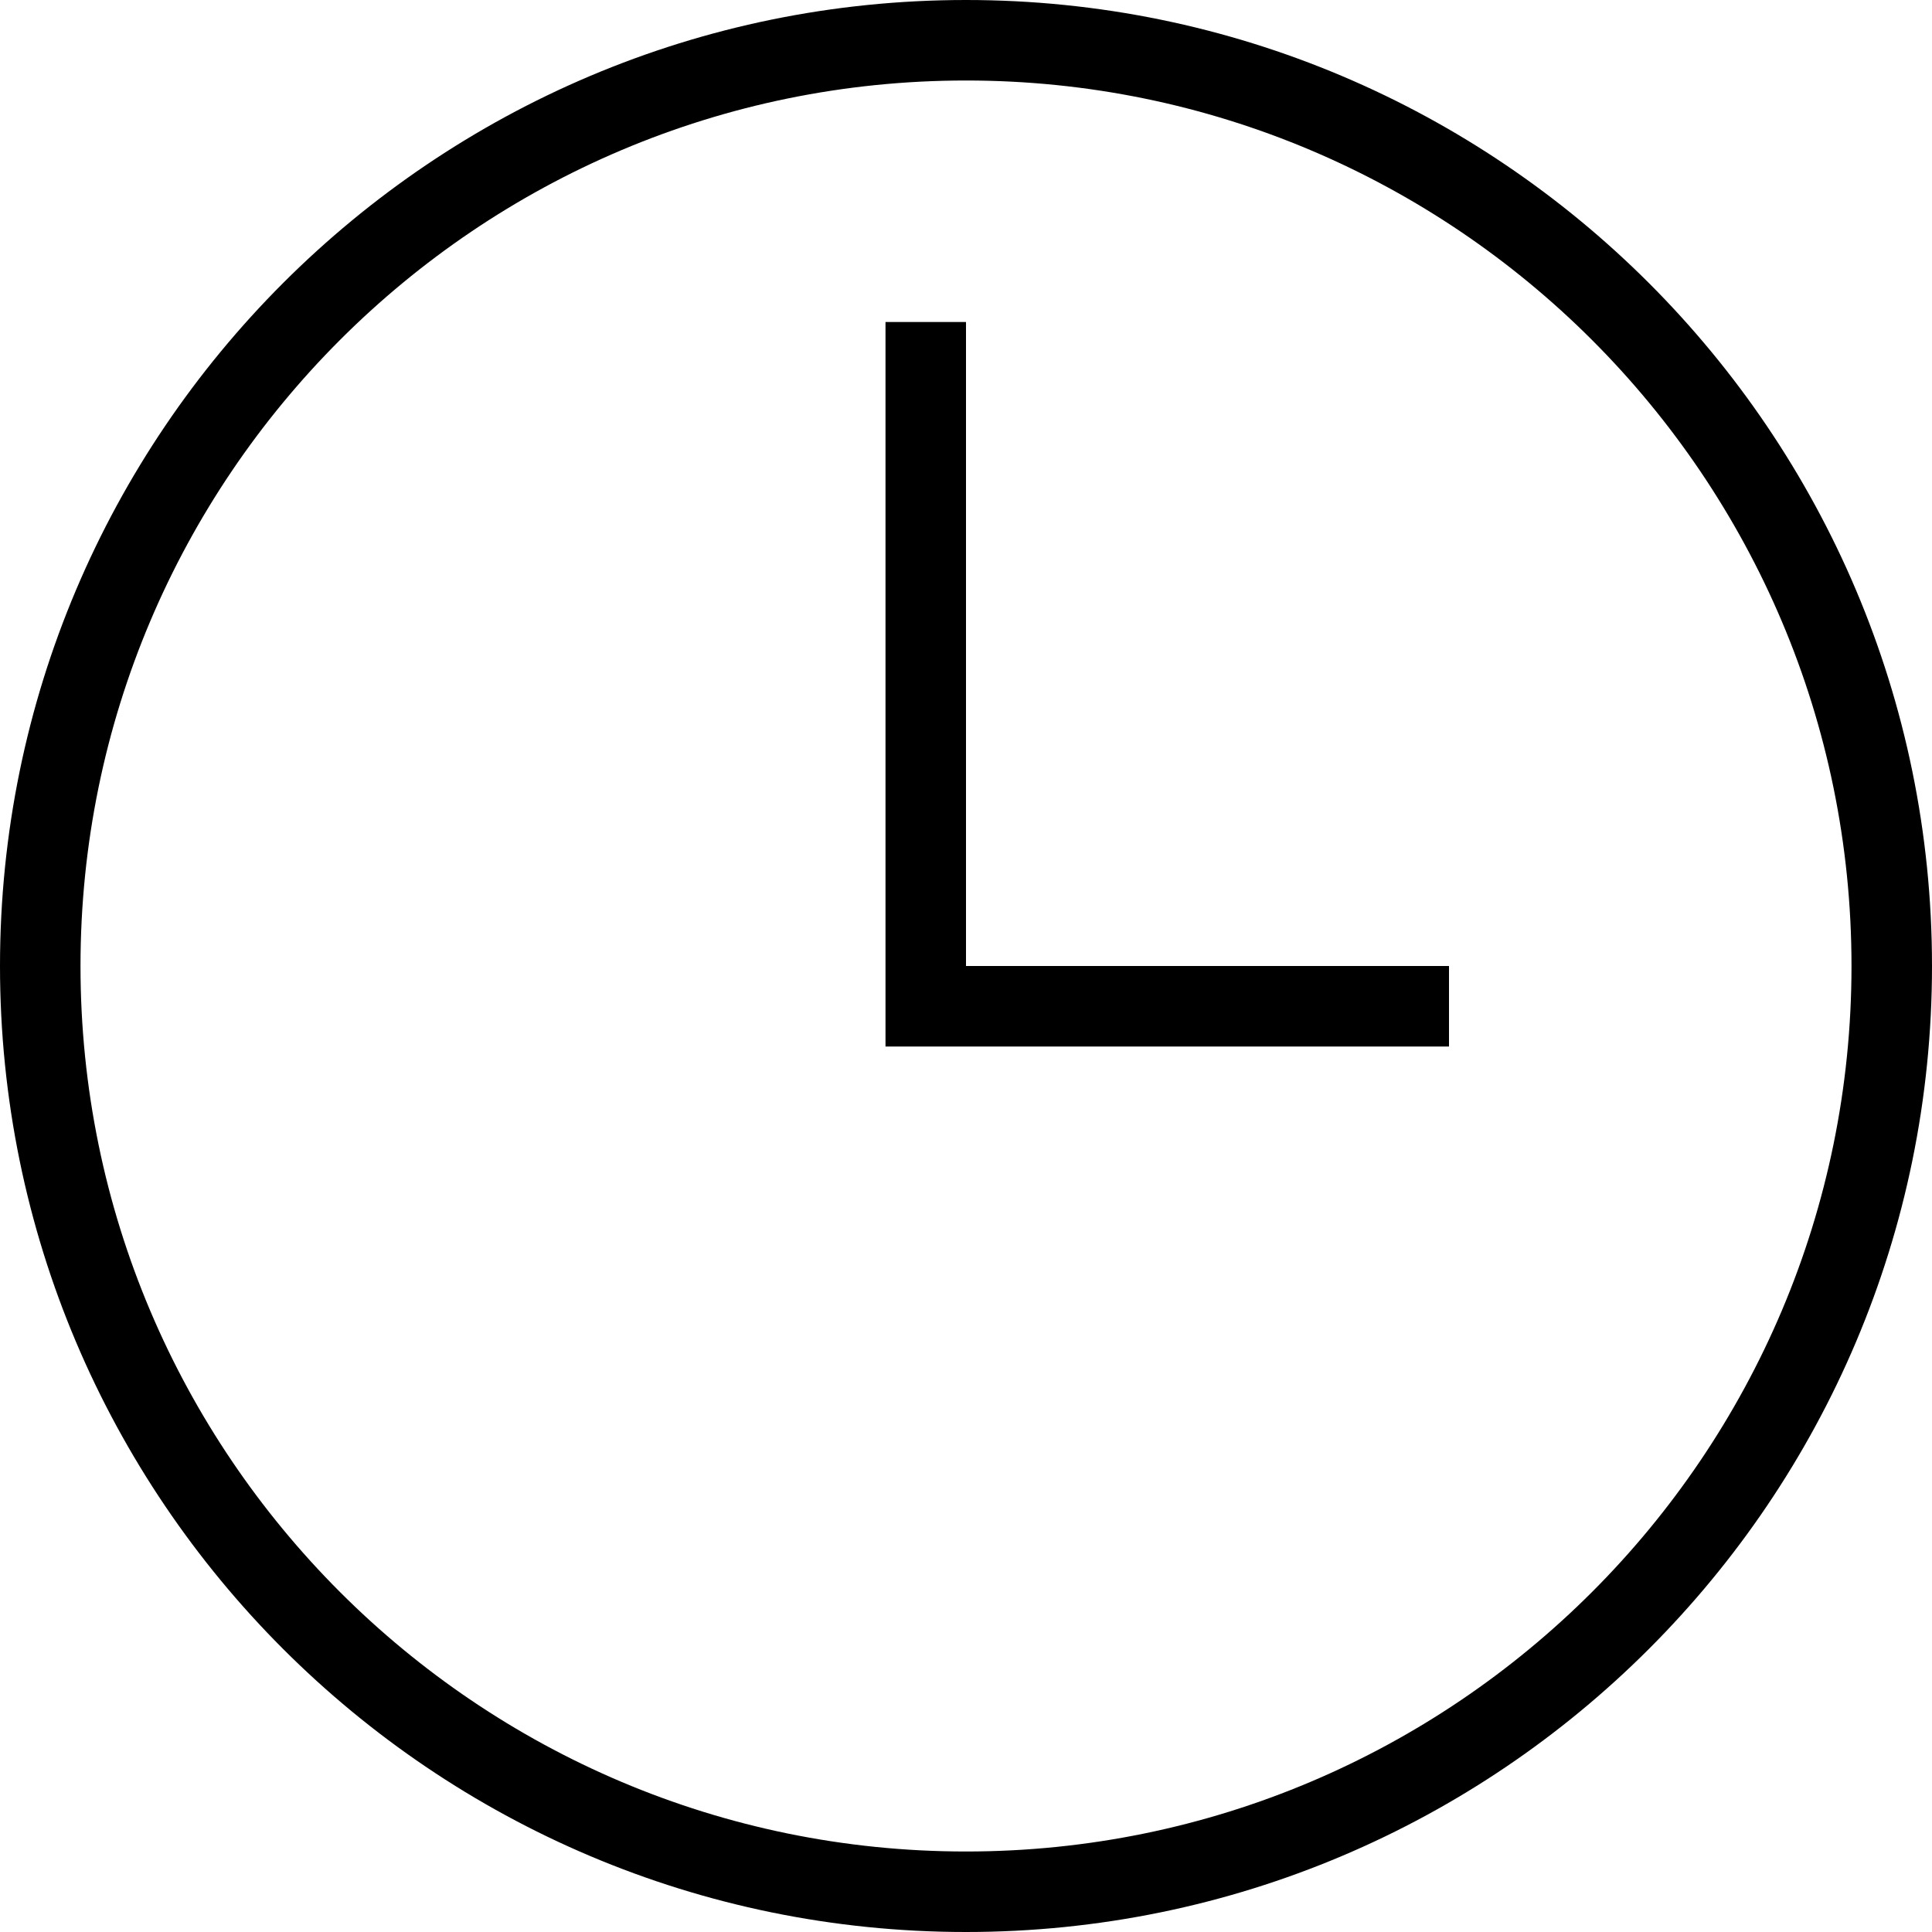
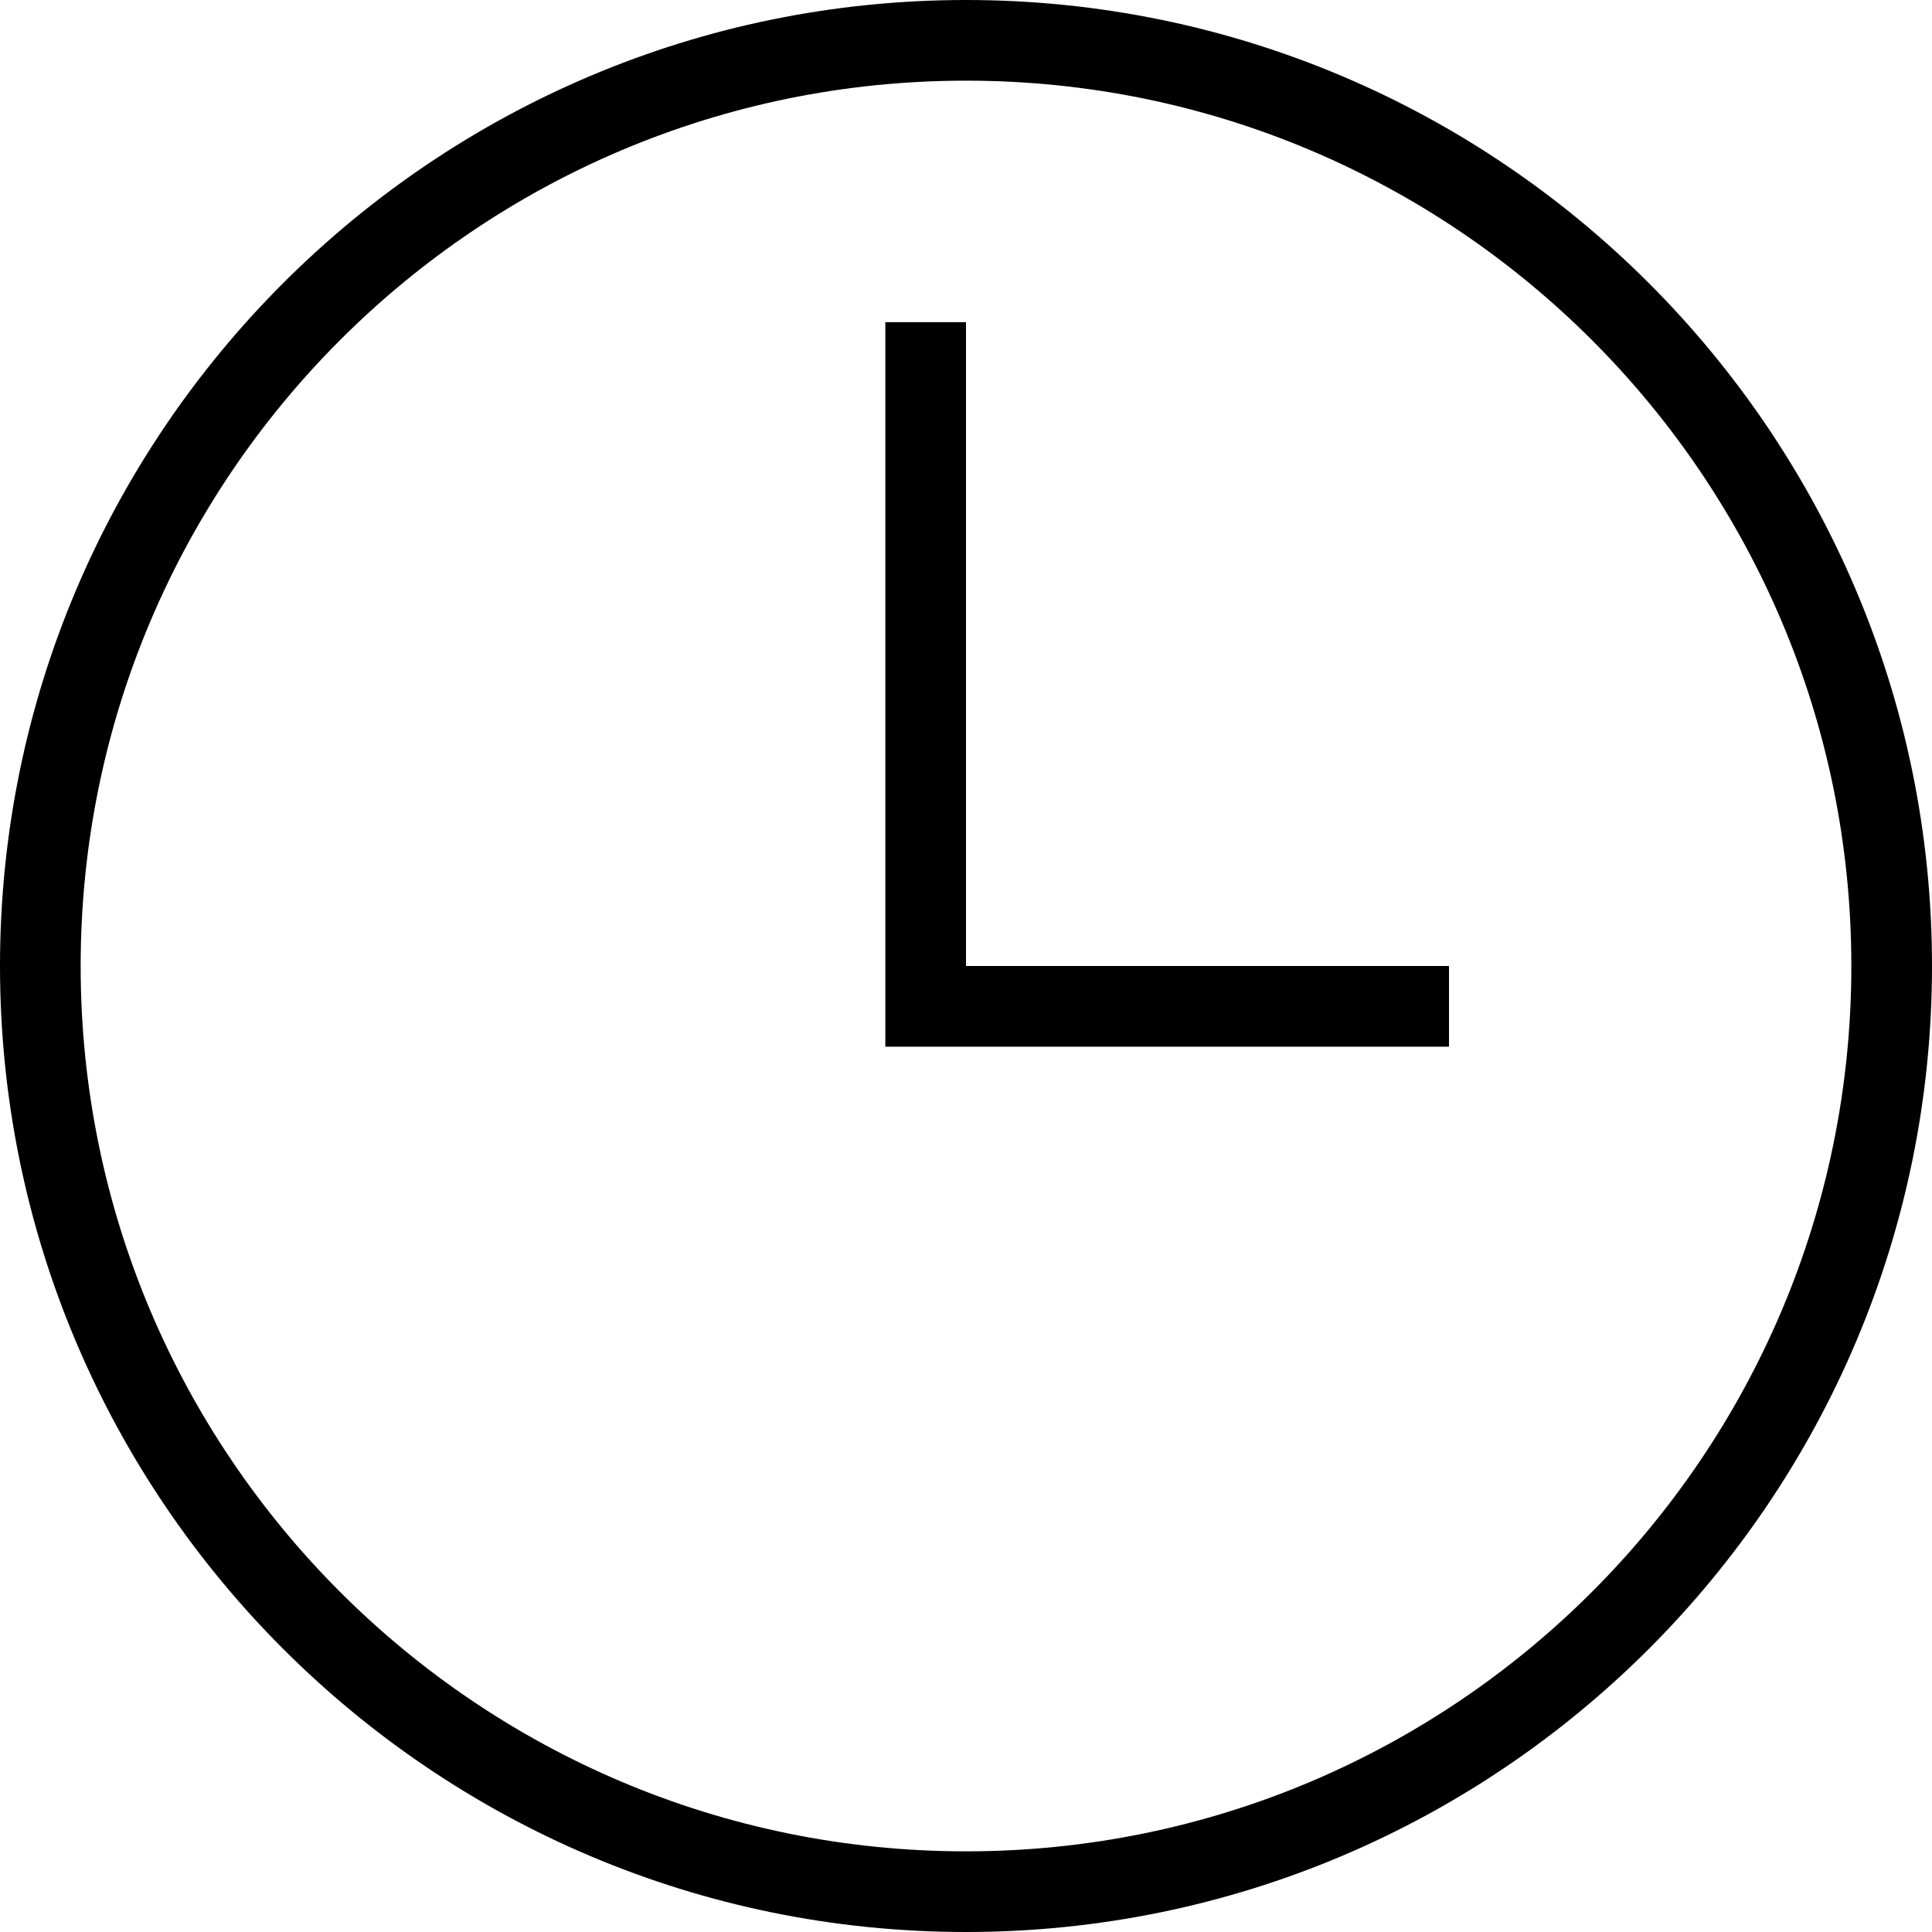
- <svg xmlns="http://www.w3.org/2000/svg" width="24" height="24" fill-rule="evenodd" clip-rule="evenodd">
-   <path d="M12 0c6.623 0 12 5.377 12 12s-5.377 12-12 12-12-5.377-12-12 5.377-12 12-12zm0 1c6.071 0 11 4.929 11 11s-4.929 11-11 11-11-4.929-11-11 4.929-11 11-11zm0 11h6v1h-7v-9h1v8z" />
+ <svg xmlns="http://www.w3.org/2000/svg" width="16" height="16" viewBox="0 0 16 16" version="1.1">
+   <g id="surface1">
+     <path style=" stroke:none;fill-rule:evenodd;fill:rgb(0%,0%,0%);fill-opacity:1;" d="M 8 0 C 12.414 0 16 3.586 16 8 C 16 12.414 12.414 16 8 16 C 3.586 16 0 12.414 0 8 C 0 3.586 3.586 0 8 0 Z M 8 0.668 C 12.047 0.668 15.332 3.953 15.332 8 C 15.332 12.047 12.047 15.332 8 15.332 C 3.953 15.332 0.668 12.047 0.668 8 C 0.668 3.953 3.953 0.668 8 0.668 Z M 8 8 L 12 8 L 12 8.668 L 7.332 8.668 L 7.332 2.668 L 8 2.668 Z M 8 8 " />
+   </g>
</svg>
